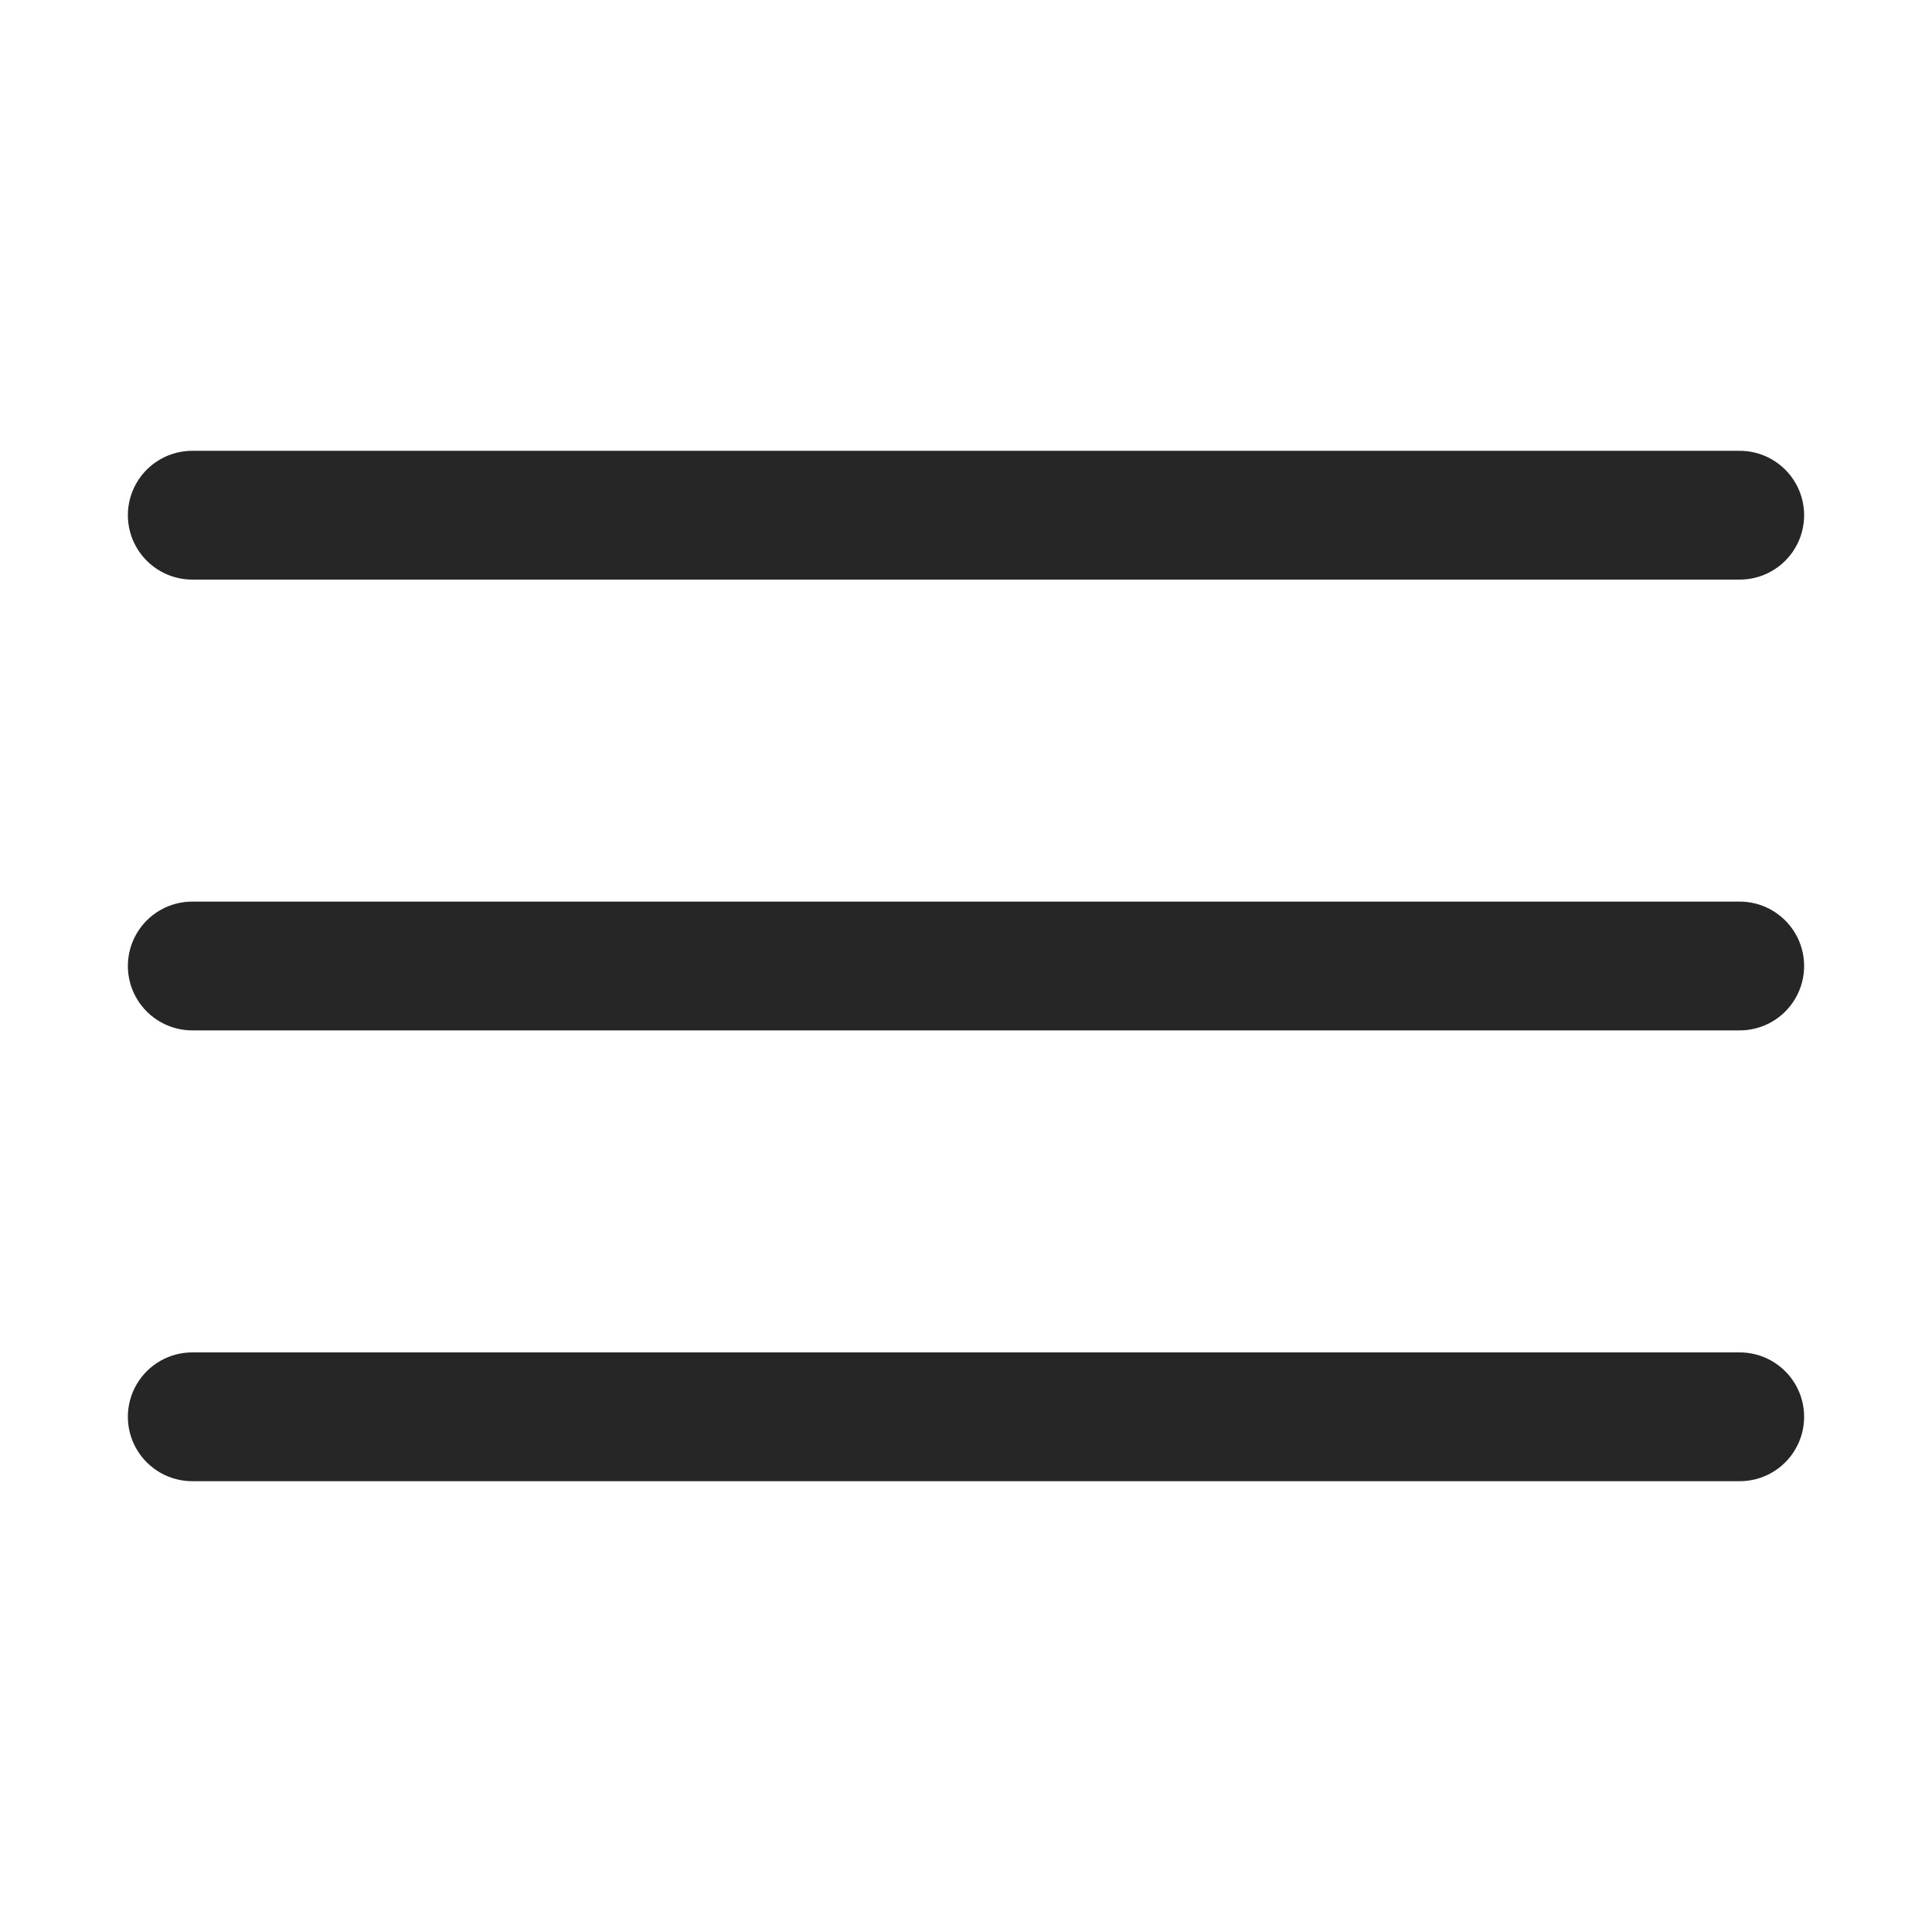
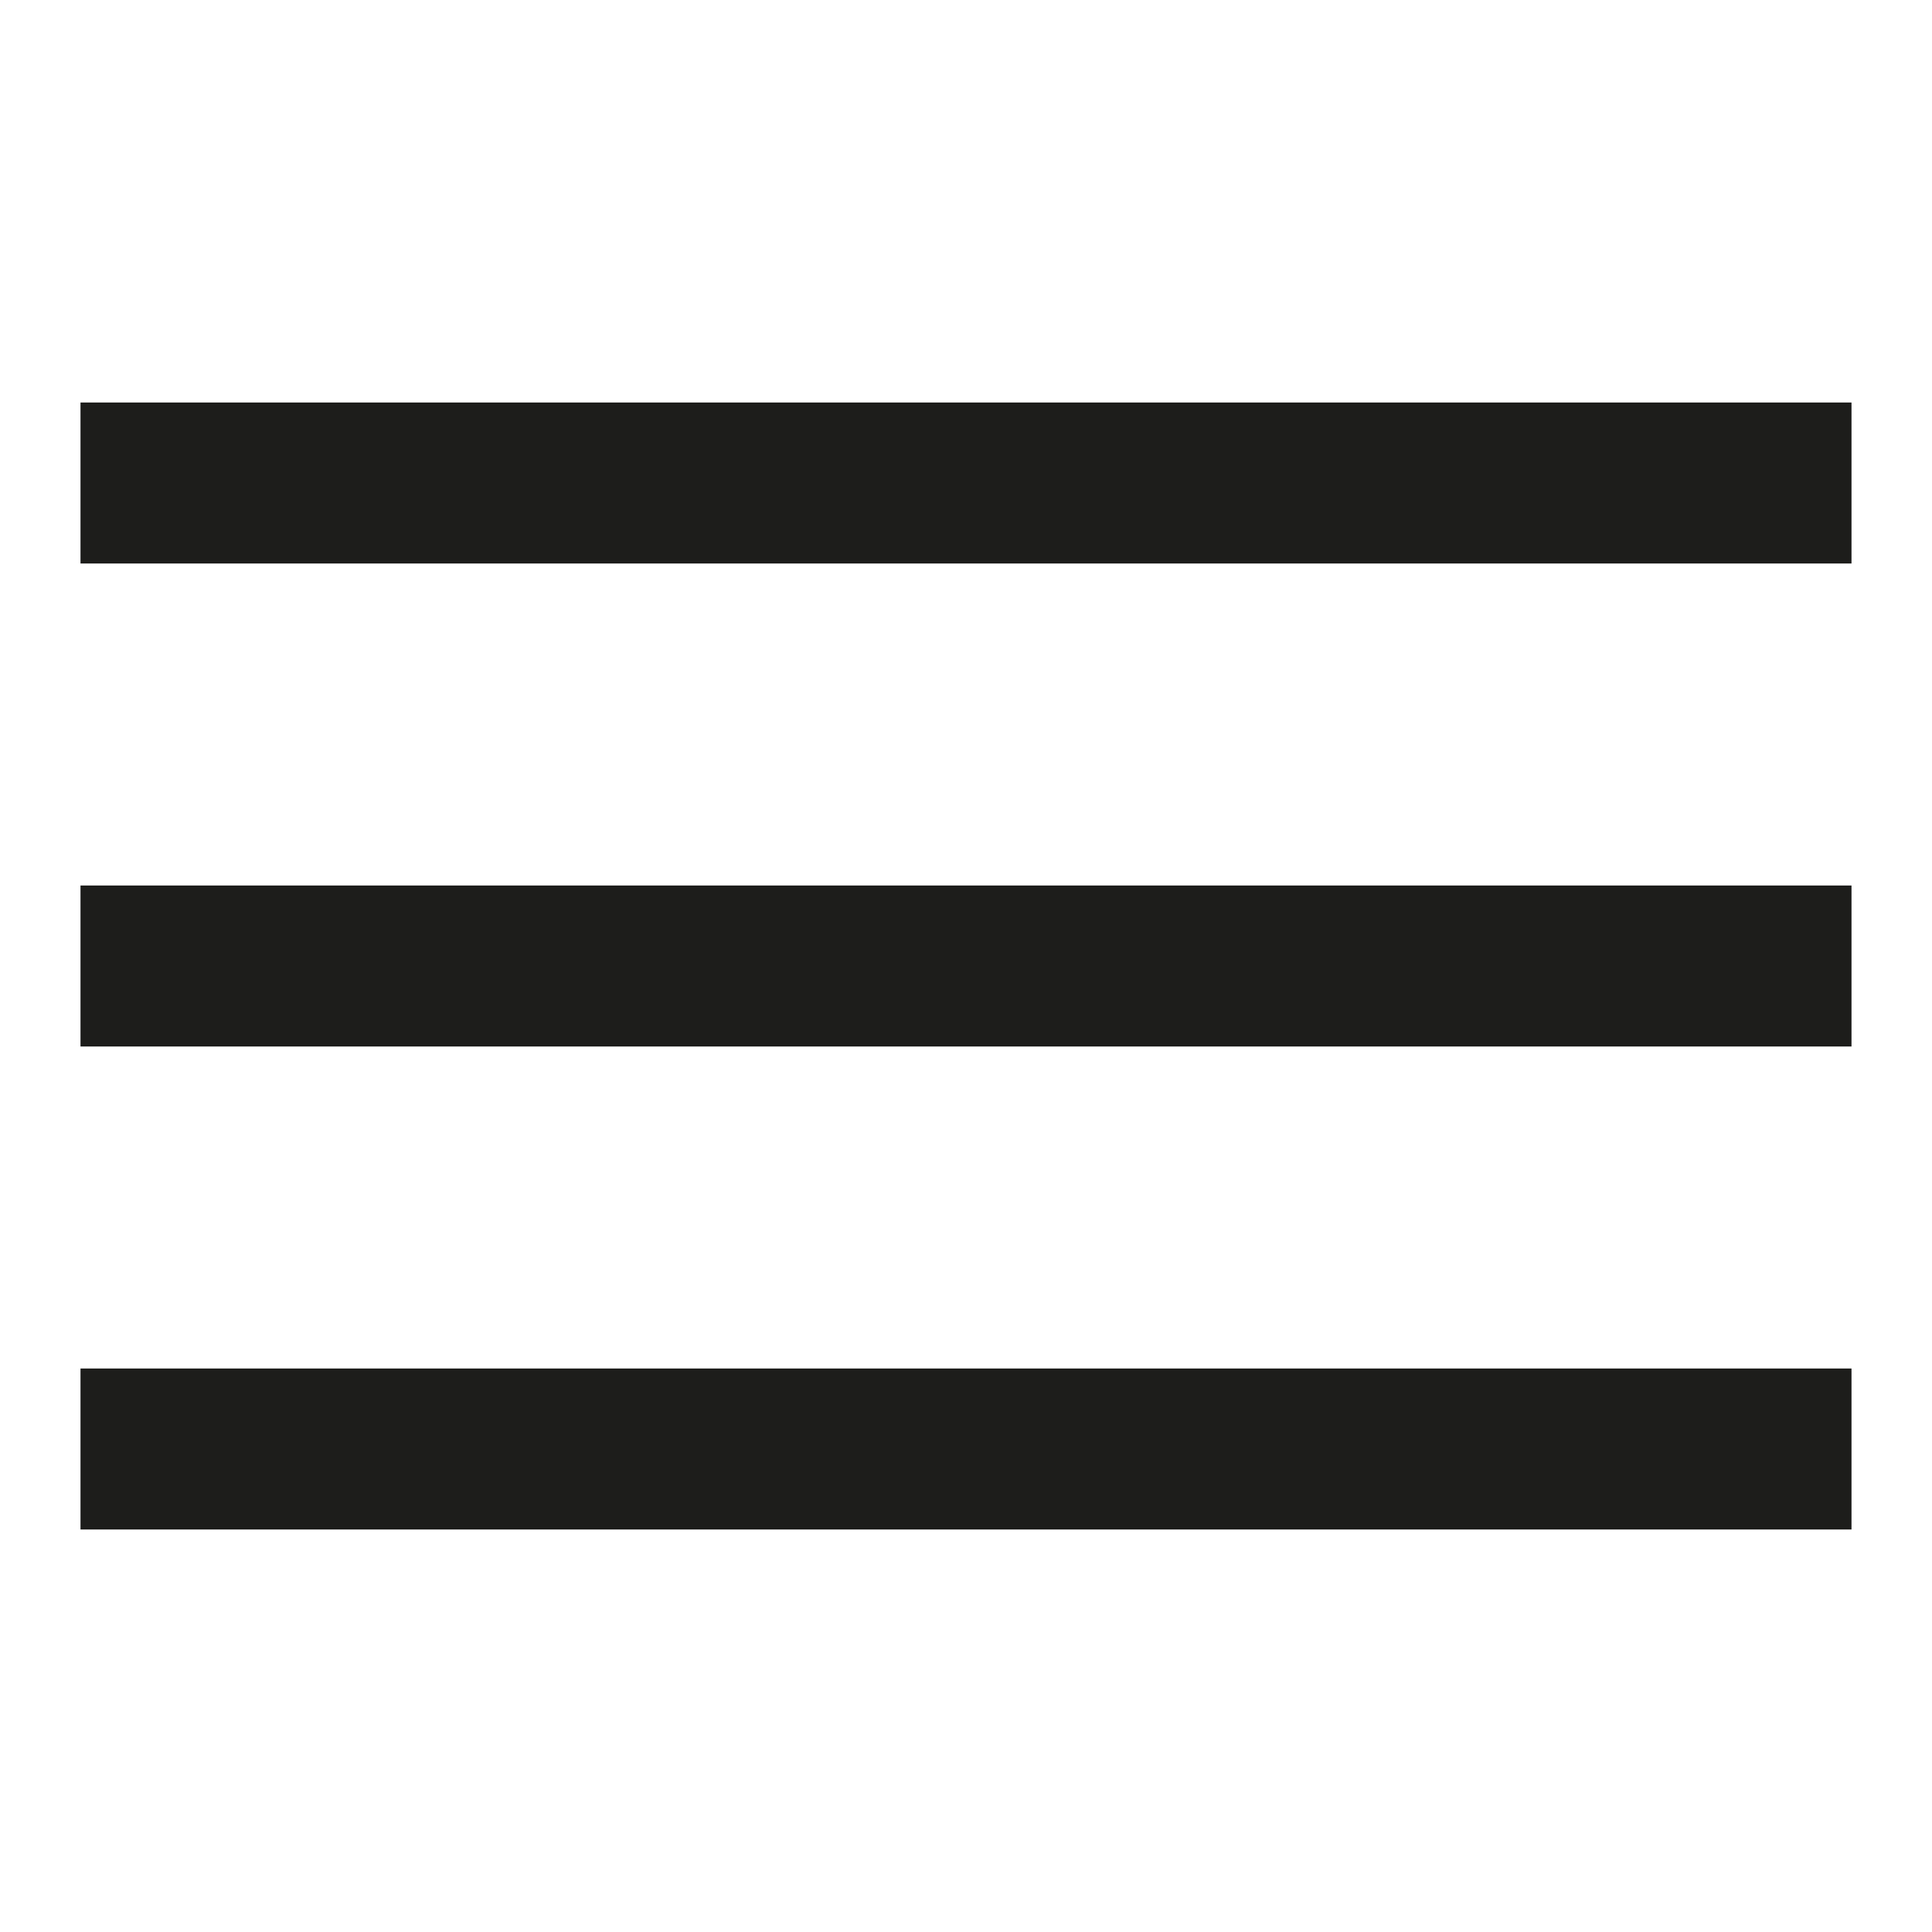
- <svg xmlns="http://www.w3.org/2000/svg" version="1.1" width="30px" height="30px" viewBox="0,0,256,256">
-   <g fill="#262626" fill-rule="nonzero" stroke="none" stroke-width="1" stroke-linecap="butt" stroke-linejoin="miter" stroke-miterlimit="10" stroke-dasharray="" stroke-dashoffset="0" font-family="none" font-weight="none" font-size="none" text-anchor="none" style="mix-blend-mode: normal">
-     <g transform="scale(8.53333,8.53333)">
-       <path d="M3,7c-0.361,-0.005 -0.696,0.184 -0.878,0.496c-0.182,0.311 -0.182,0.697 0,1.008c0.182,0.311 0.517,0.501 0.878,0.496h24c0.361,0.005 0.696,-0.184 0.878,-0.496c0.182,-0.311 0.182,-0.697 0,-1.008c-0.182,-0.311 -0.517,-0.501 -0.878,-0.496zM3,14c-0.361,-0.005 -0.696,0.184 -0.878,0.496c-0.182,0.311 -0.182,0.697 0,1.008c0.182,0.311 0.517,0.501 0.878,0.496h24c0.361,0.005 0.696,-0.184 0.878,-0.496c0.182,-0.311 0.182,-0.697 0,-1.008c-0.182,-0.311 -0.517,-0.501 -0.878,-0.496zM3,21c-0.361,-0.005 -0.696,0.184 -0.878,0.496c-0.182,0.311 -0.182,0.697 0,1.008c0.182,0.311 0.517,0.501 0.878,0.496h24c0.361,0.005 0.696,-0.184 0.878,-0.496c0.182,-0.311 0.182,-0.697 0,-1.008c-0.182,-0.311 -0.517,-0.501 -0.878,-0.496z">
-             </path>
-     </g>
+ <svg xmlns="http://www.w3.org/2000/svg" width="800px" height="800px" viewBox="0 0 12 12" enable-background="new 0 0 12 12" id="Слой_1" version="1.1" xml:space="preserve">
+   <g>
+     <rect fill="#1D1D1B" height="1" width="11" x="0.5" y="5.5" />
+     <rect fill="#1D1D1B" height="1" width="11" x="0.5" y="2.5" />
+     <rect fill="#1D1D1B" height="1" width="11" x="0.5" y="8.5" />
  </g>
</svg>
